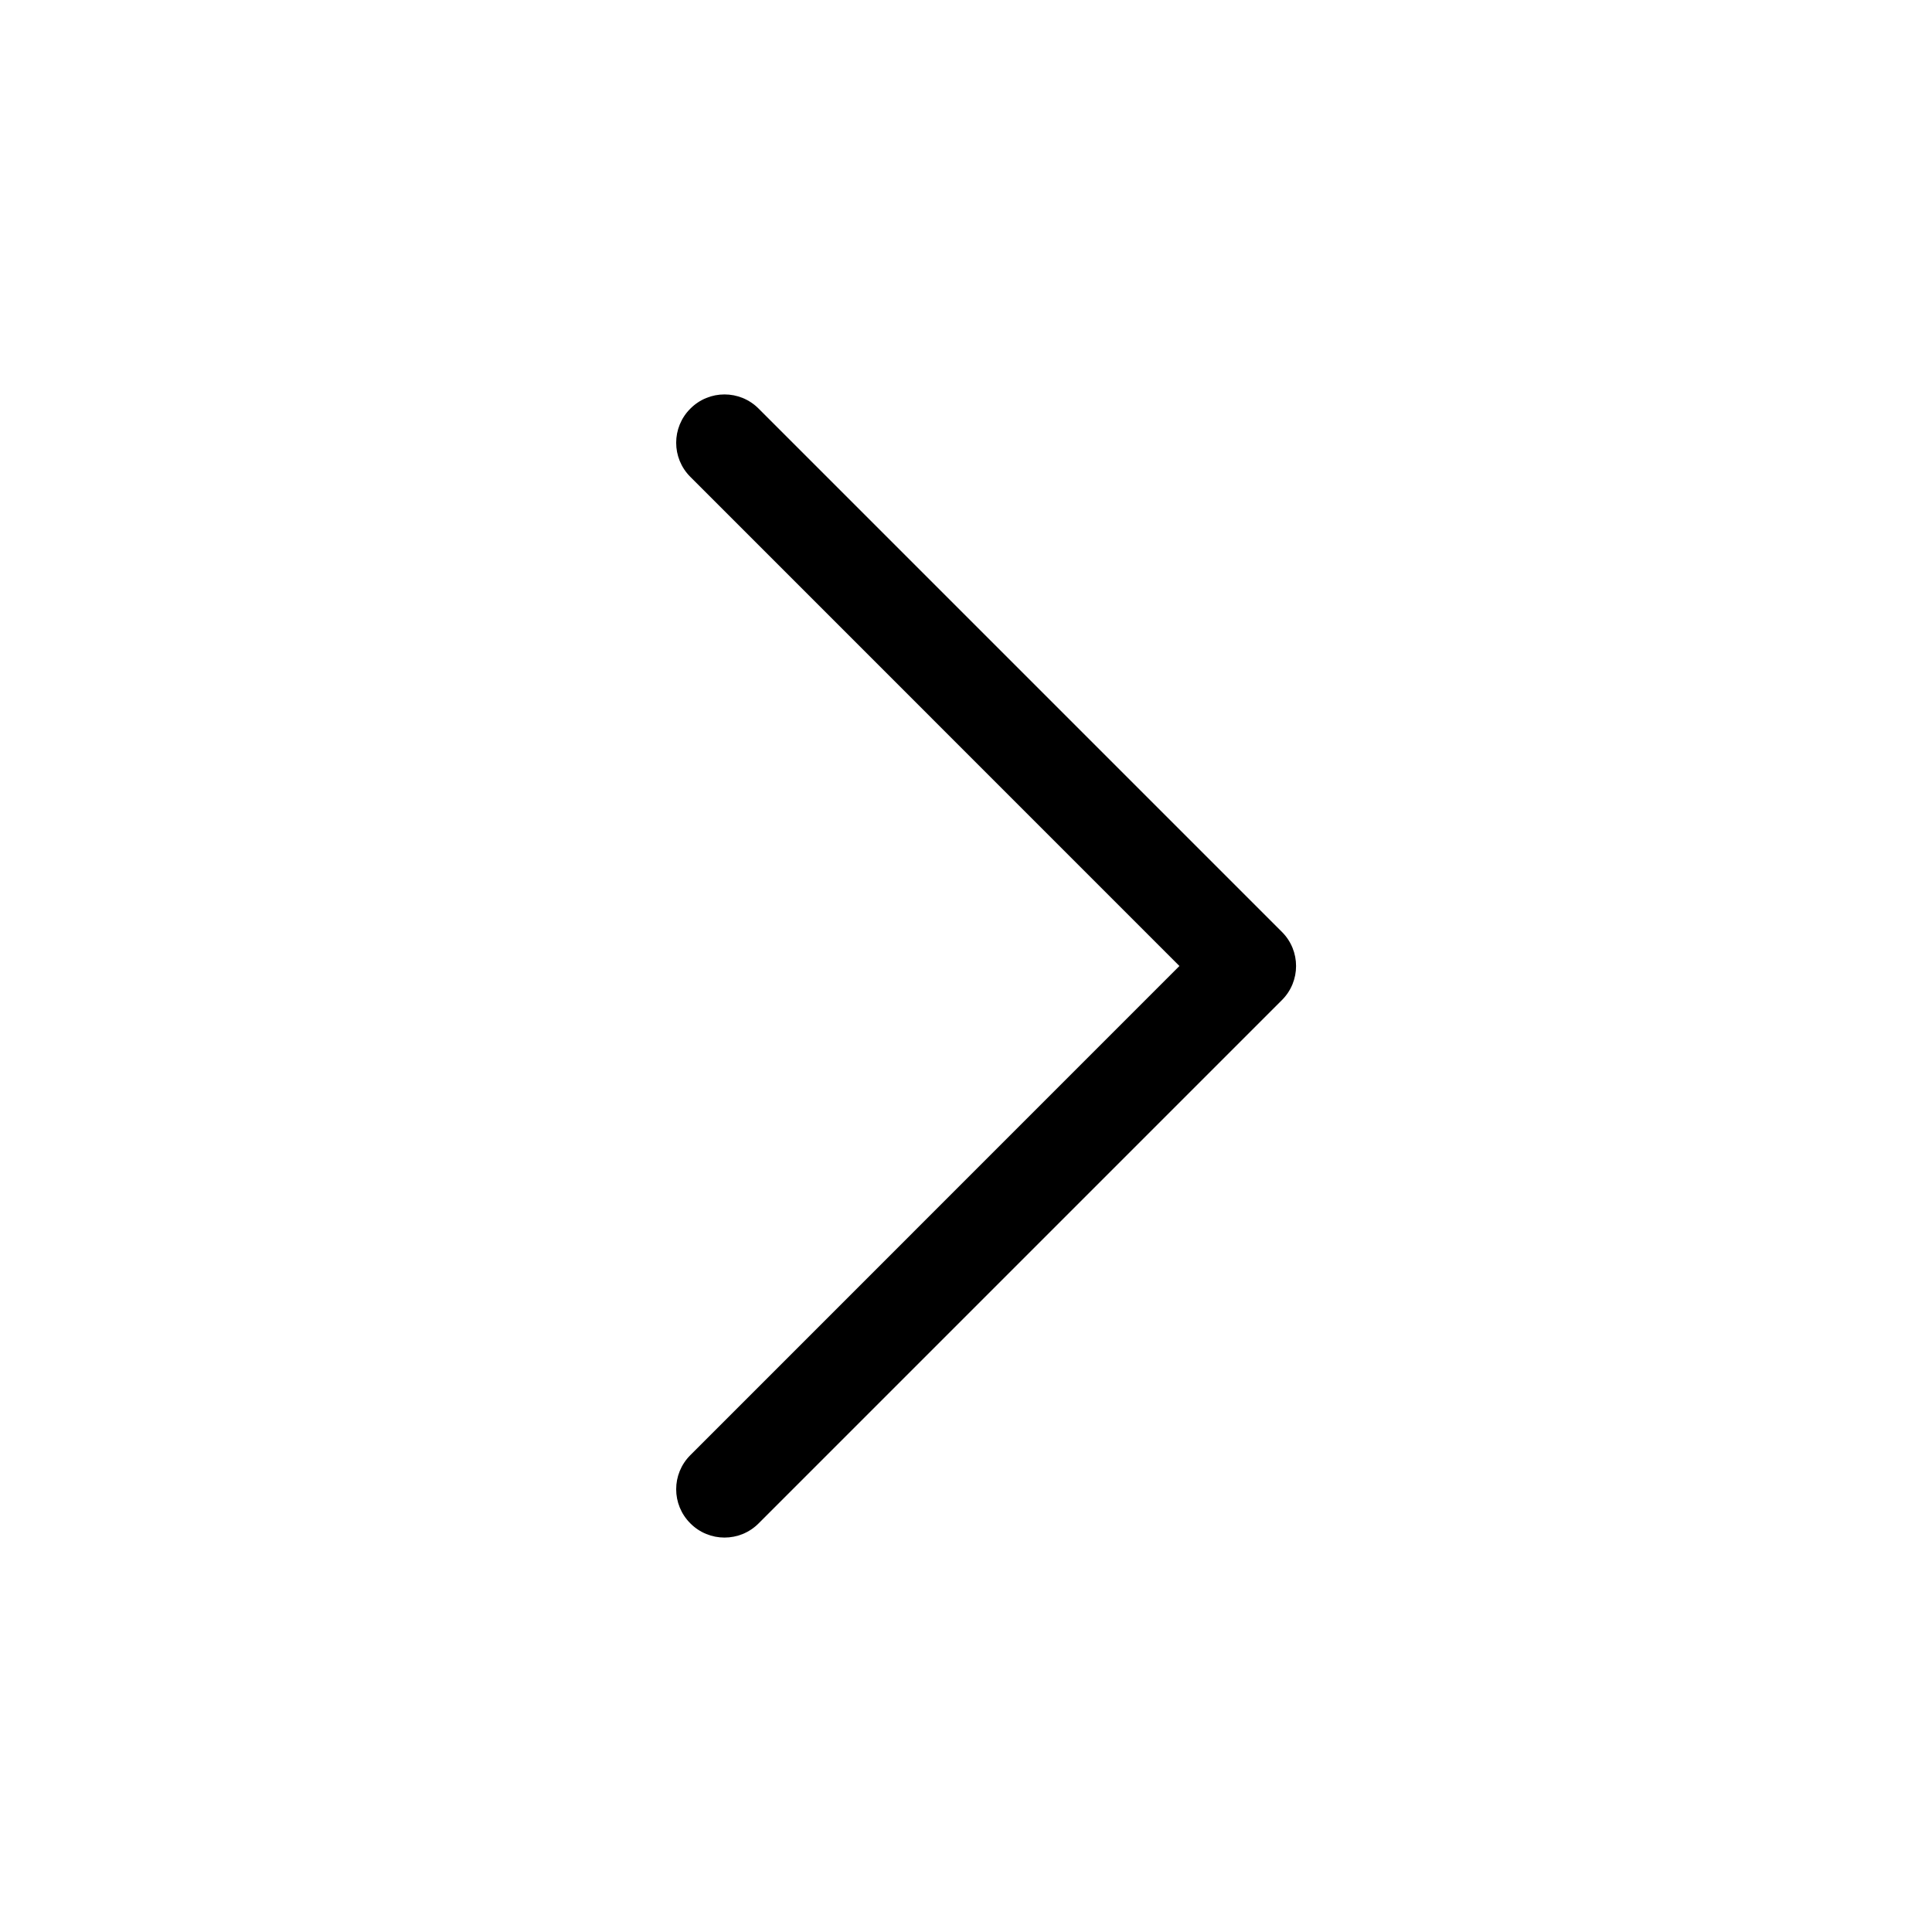
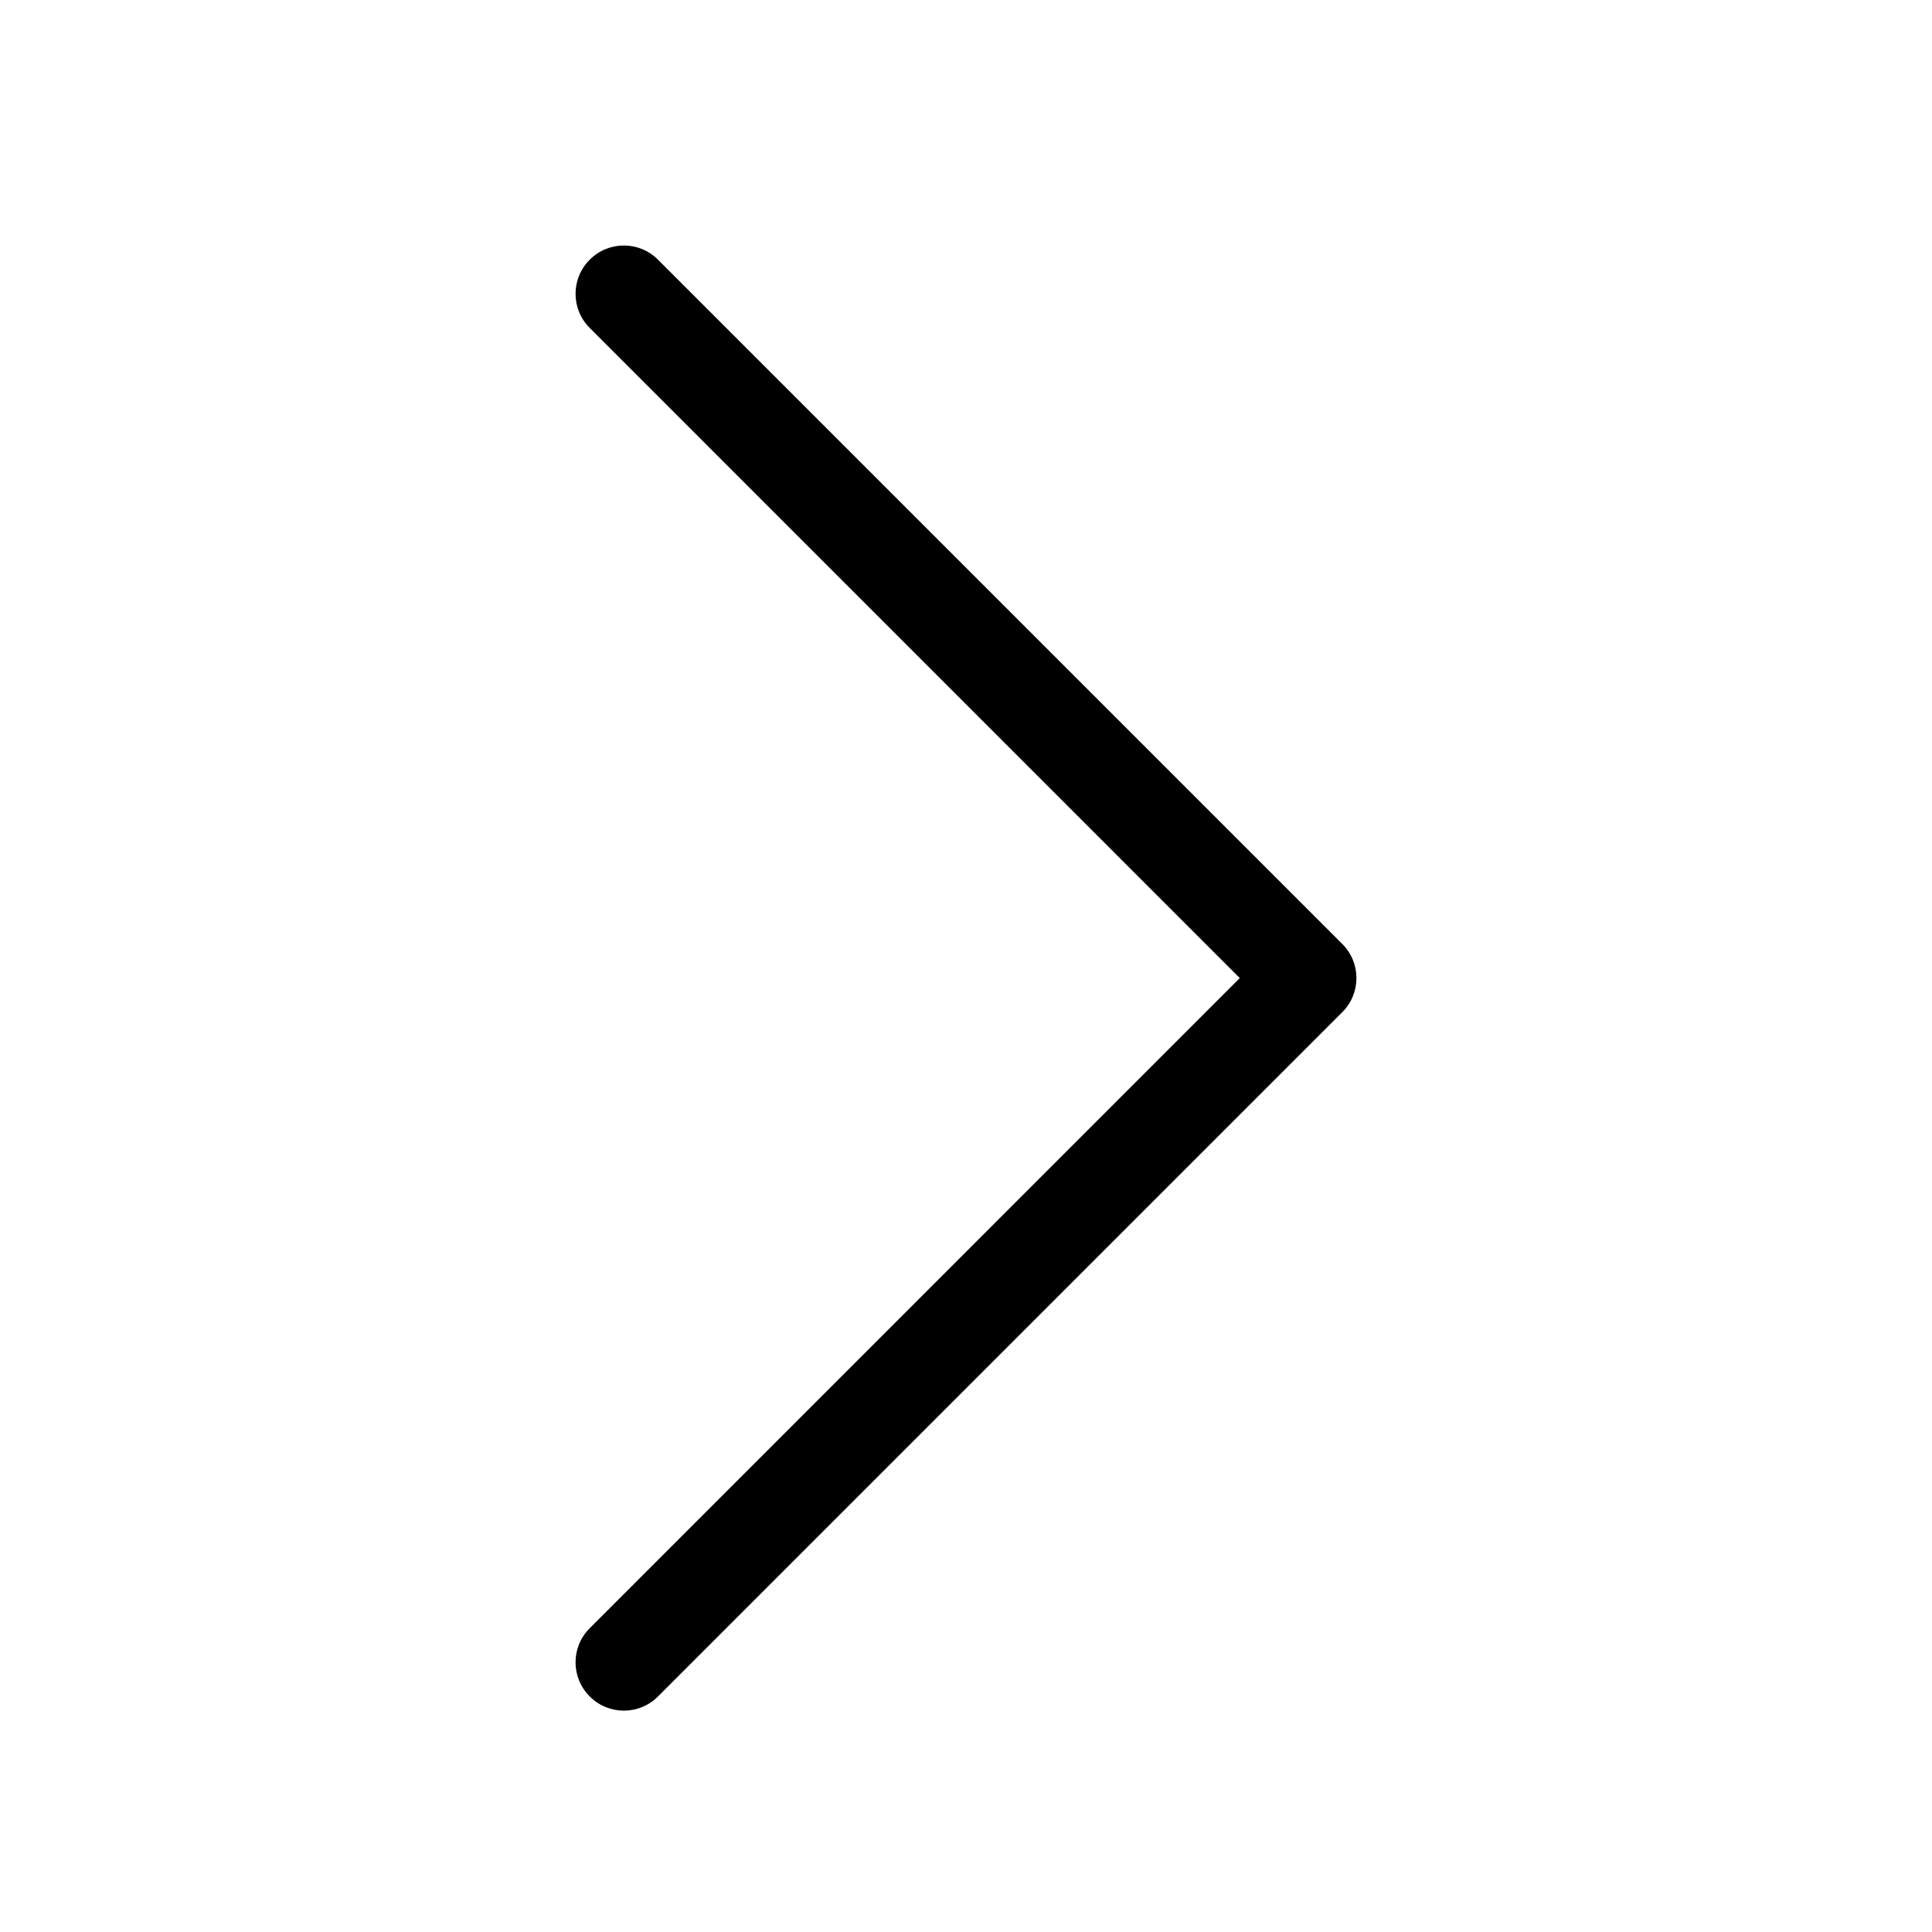
<svg xmlns="http://www.w3.org/2000/svg" width="24" height="24" viewBox="0 0 24 24" fill="none" data-karrot-ui-icon="true">
-   <path fill-rule="evenodd" clip-rule="evenodd" d="M8.576 5.076C8.81 4.841 9.19 4.841 9.424 5.076L15.924 11.576C16.159 11.81 16.159 12.19 15.924 12.424L9.424 18.924C9.19 19.159 8.81 19.159 8.576 18.924C8.341 18.69 8.341 18.31 8.576 18.076L14.651 12L8.576 5.924C8.341 5.69 8.341 5.31 8.576 5.076Z" fill="currentColor" />
+   <path fill-rule="evenodd" clip-rule="evenodd" d="M7.326 21.074C7.091 20.84 7.091 20.46 7.326 20.226L15.401 12.15L7.326 4.074C7.091 3.84 7.091 3.46 7.326 3.226C7.56 2.991 7.94 2.991 8.174 3.226L16.674 11.726C16.909 11.96 16.909 12.34 16.674 12.574L8.174 21.074C7.94 21.309 7.56 21.309 7.326 21.074Z" fill="currentColor" />
</svg>
